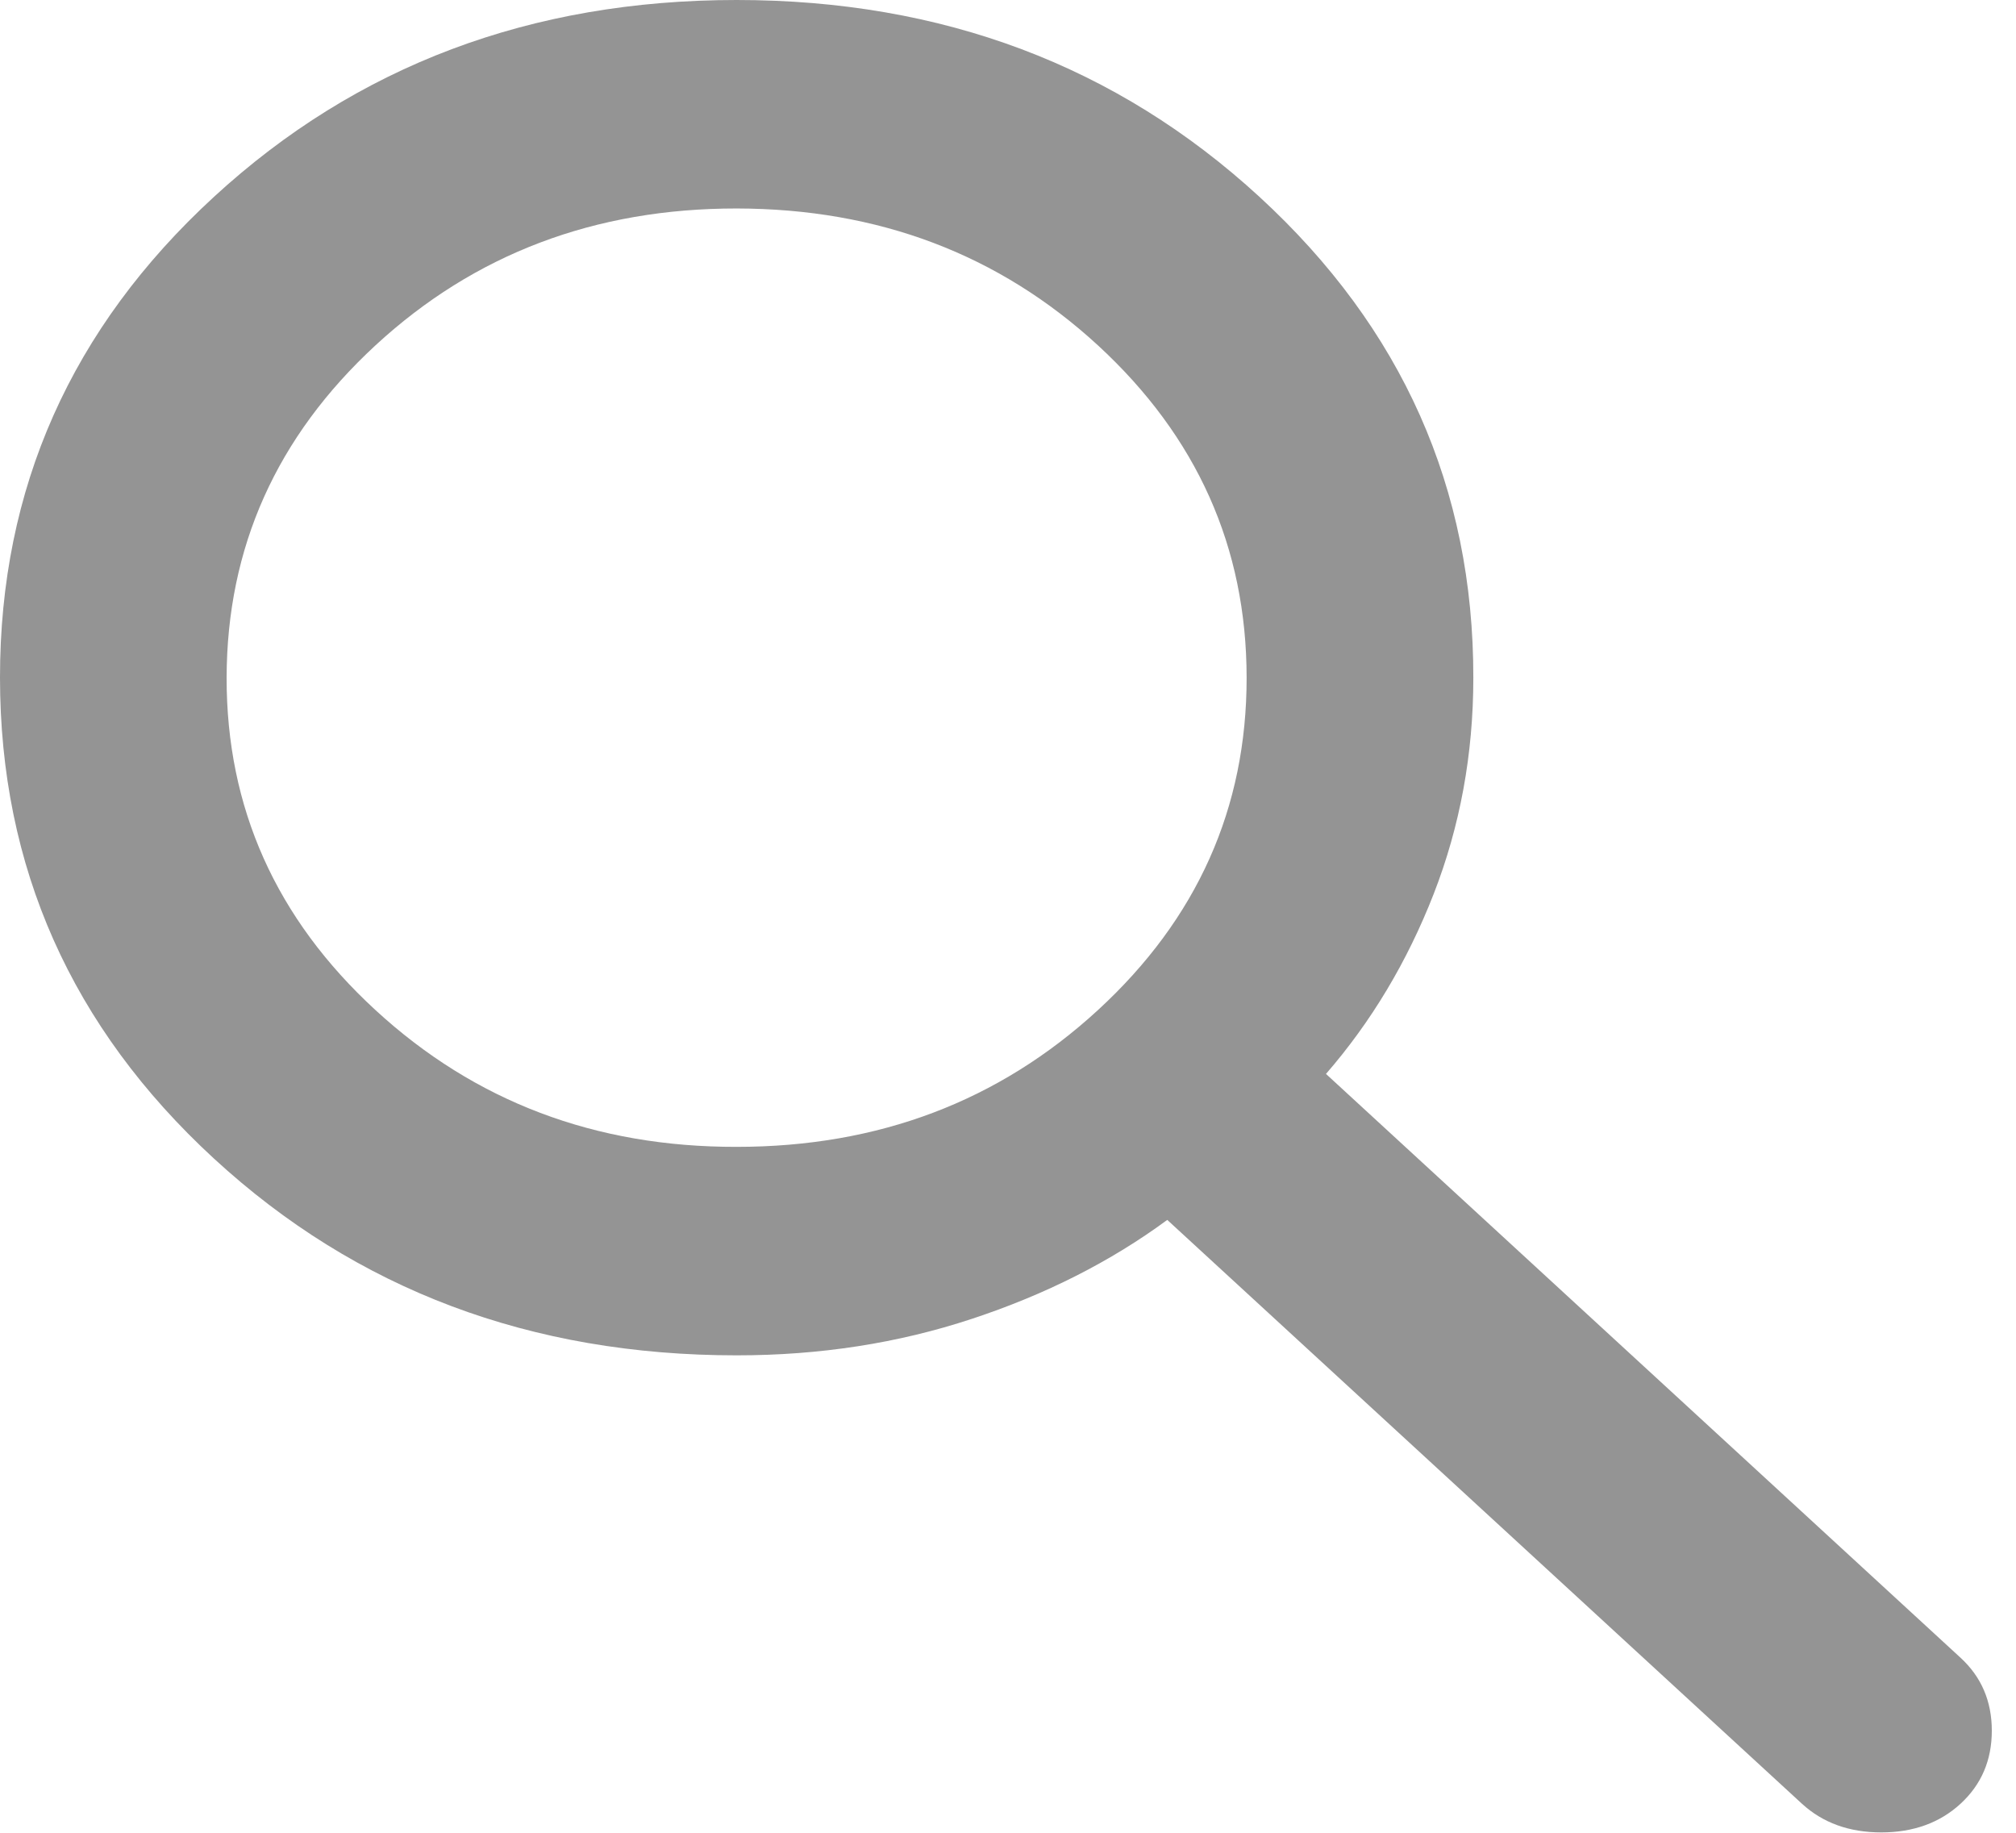
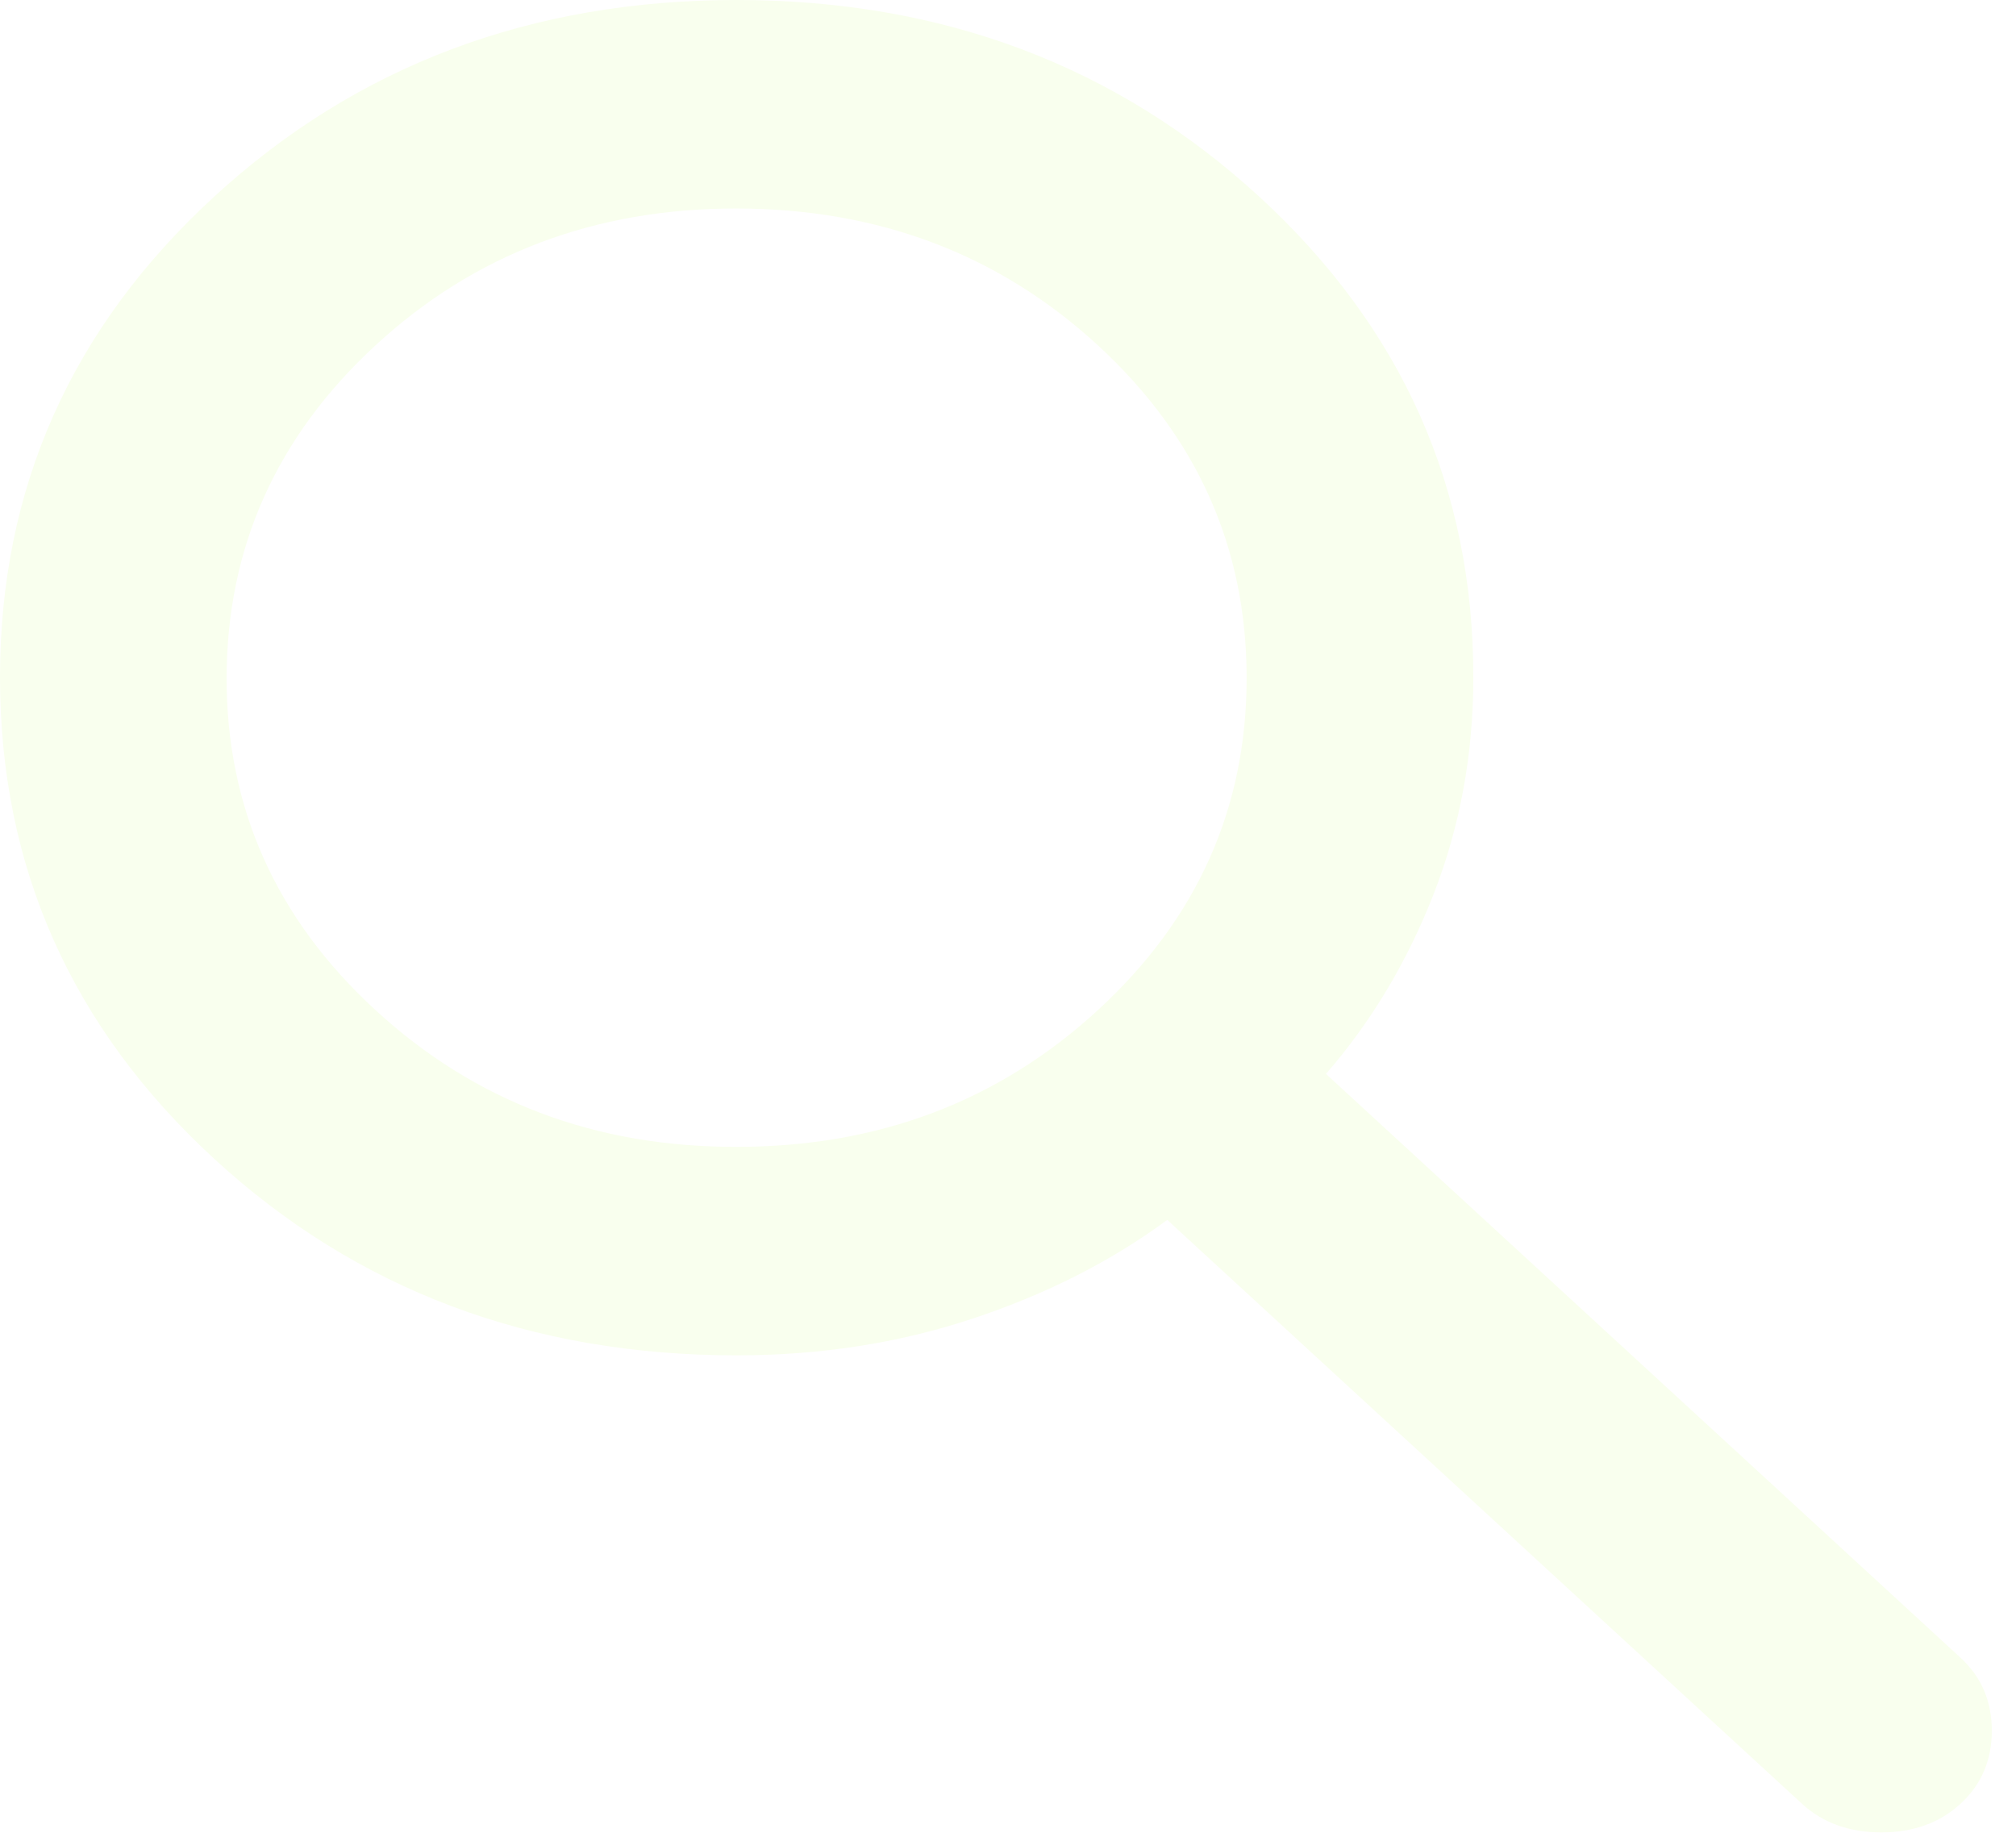
<svg xmlns="http://www.w3.org/2000/svg" width="22" height="20" viewBox="0 0 22 20" fill="none">
-   <path d="M8.039 14.79C5.792 14.79 3.891 14.075 2.335 12.643C0.779 11.21 0.001 9.461 6.54356e-07 7.395C-0.001 5.329 0.777 3.58 2.335 2.148C3.892 0.716 5.794 0 8.039 0C10.284 0 12.185 0.716 13.744 2.148C15.302 3.58 16.08 5.329 16.078 7.395C16.078 8.23 15.933 9.017 15.645 9.756C15.356 10.496 14.964 11.15 14.47 11.719L21.395 18.09C21.622 18.299 21.736 18.564 21.736 18.886C21.736 19.209 21.622 19.474 21.395 19.683C21.169 19.891 20.88 19.996 20.53 19.996C20.179 19.996 19.891 19.891 19.664 19.683L12.738 13.312C12.12 13.767 11.409 14.127 10.605 14.392C9.801 14.658 8.946 14.79 8.039 14.79ZM8.039 12.515C9.585 12.515 10.899 12.018 11.982 11.022C13.064 10.027 13.605 8.818 13.604 7.395C13.603 5.972 13.062 4.764 11.982 3.769C10.901 2.775 9.586 2.277 8.039 2.275C6.491 2.274 5.177 2.772 4.097 3.769C3.017 4.767 2.476 5.975 2.473 7.395C2.471 8.815 3.012 10.024 4.097 11.022C5.182 12.021 6.496 12.518 8.039 12.515Z" fill="#949494" />
+   <path d="M8.039 14.79C5.792 14.79 3.891 14.075 2.335 12.643C0.779 11.21 0.001 9.461 6.54356e-07 7.395C-0.001 5.329 0.777 3.58 2.335 2.148C3.892 0.716 5.794 0 8.039 0C10.284 0 12.185 0.716 13.744 2.148C15.302 3.58 16.08 5.329 16.078 7.395C16.078 8.23 15.933 9.017 15.645 9.756C15.356 10.496 14.964 11.15 14.47 11.719L21.395 18.09C21.622 18.299 21.736 18.564 21.736 18.886C21.736 19.209 21.622 19.474 21.395 19.683C21.169 19.891 20.88 19.996 20.53 19.996C20.179 19.996 19.891 19.891 19.664 19.683L12.738 13.312C12.12 13.767 11.409 14.127 10.605 14.392C9.801 14.658 8.946 14.79 8.039 14.79ZM8.039 12.515C9.585 12.515 10.899 12.018 11.982 11.022C13.064 10.027 13.605 8.818 13.604 7.395C13.603 5.972 13.062 4.764 11.982 3.769C10.901 2.775 9.586 2.277 8.039 2.275C6.491 2.274 5.177 2.772 4.097 3.769C3.017 4.767 2.476 5.975 2.473 7.395C2.471 8.815 3.012 10.024 4.097 11.022C5.182 12.021 6.496 12.518 8.039 12.515Z" fill="#F9FFEE" />
</svg>
